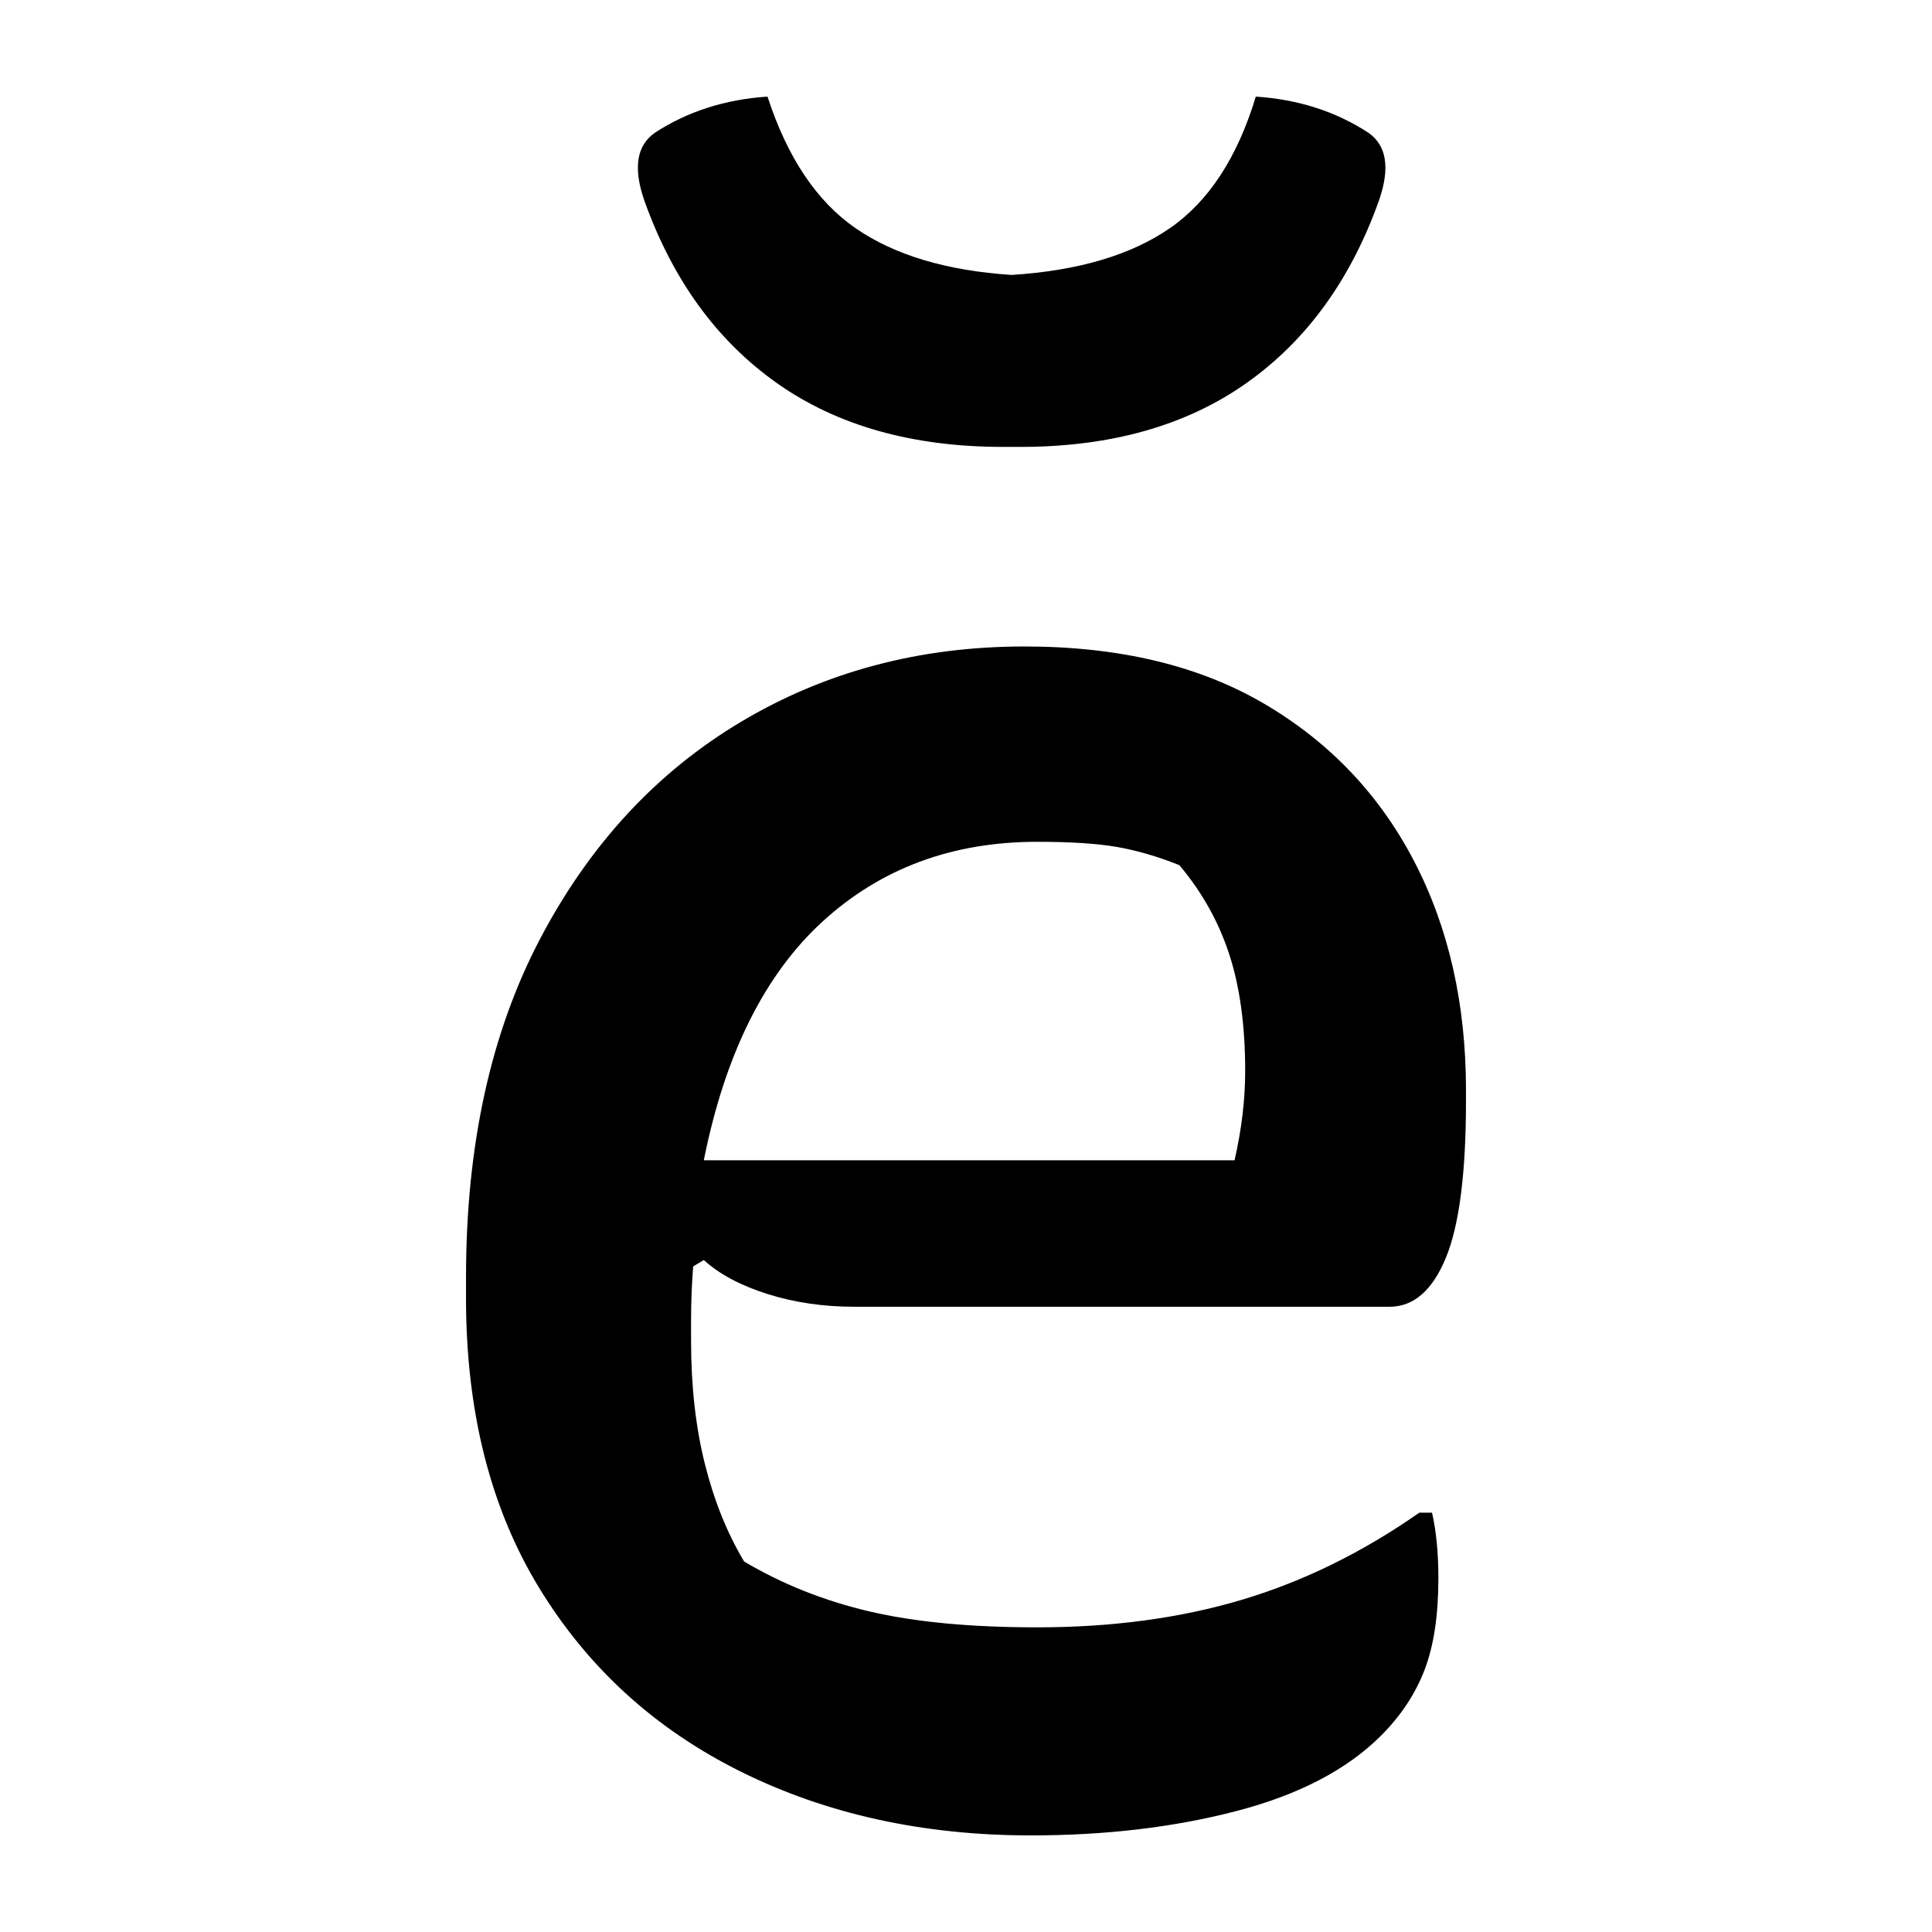
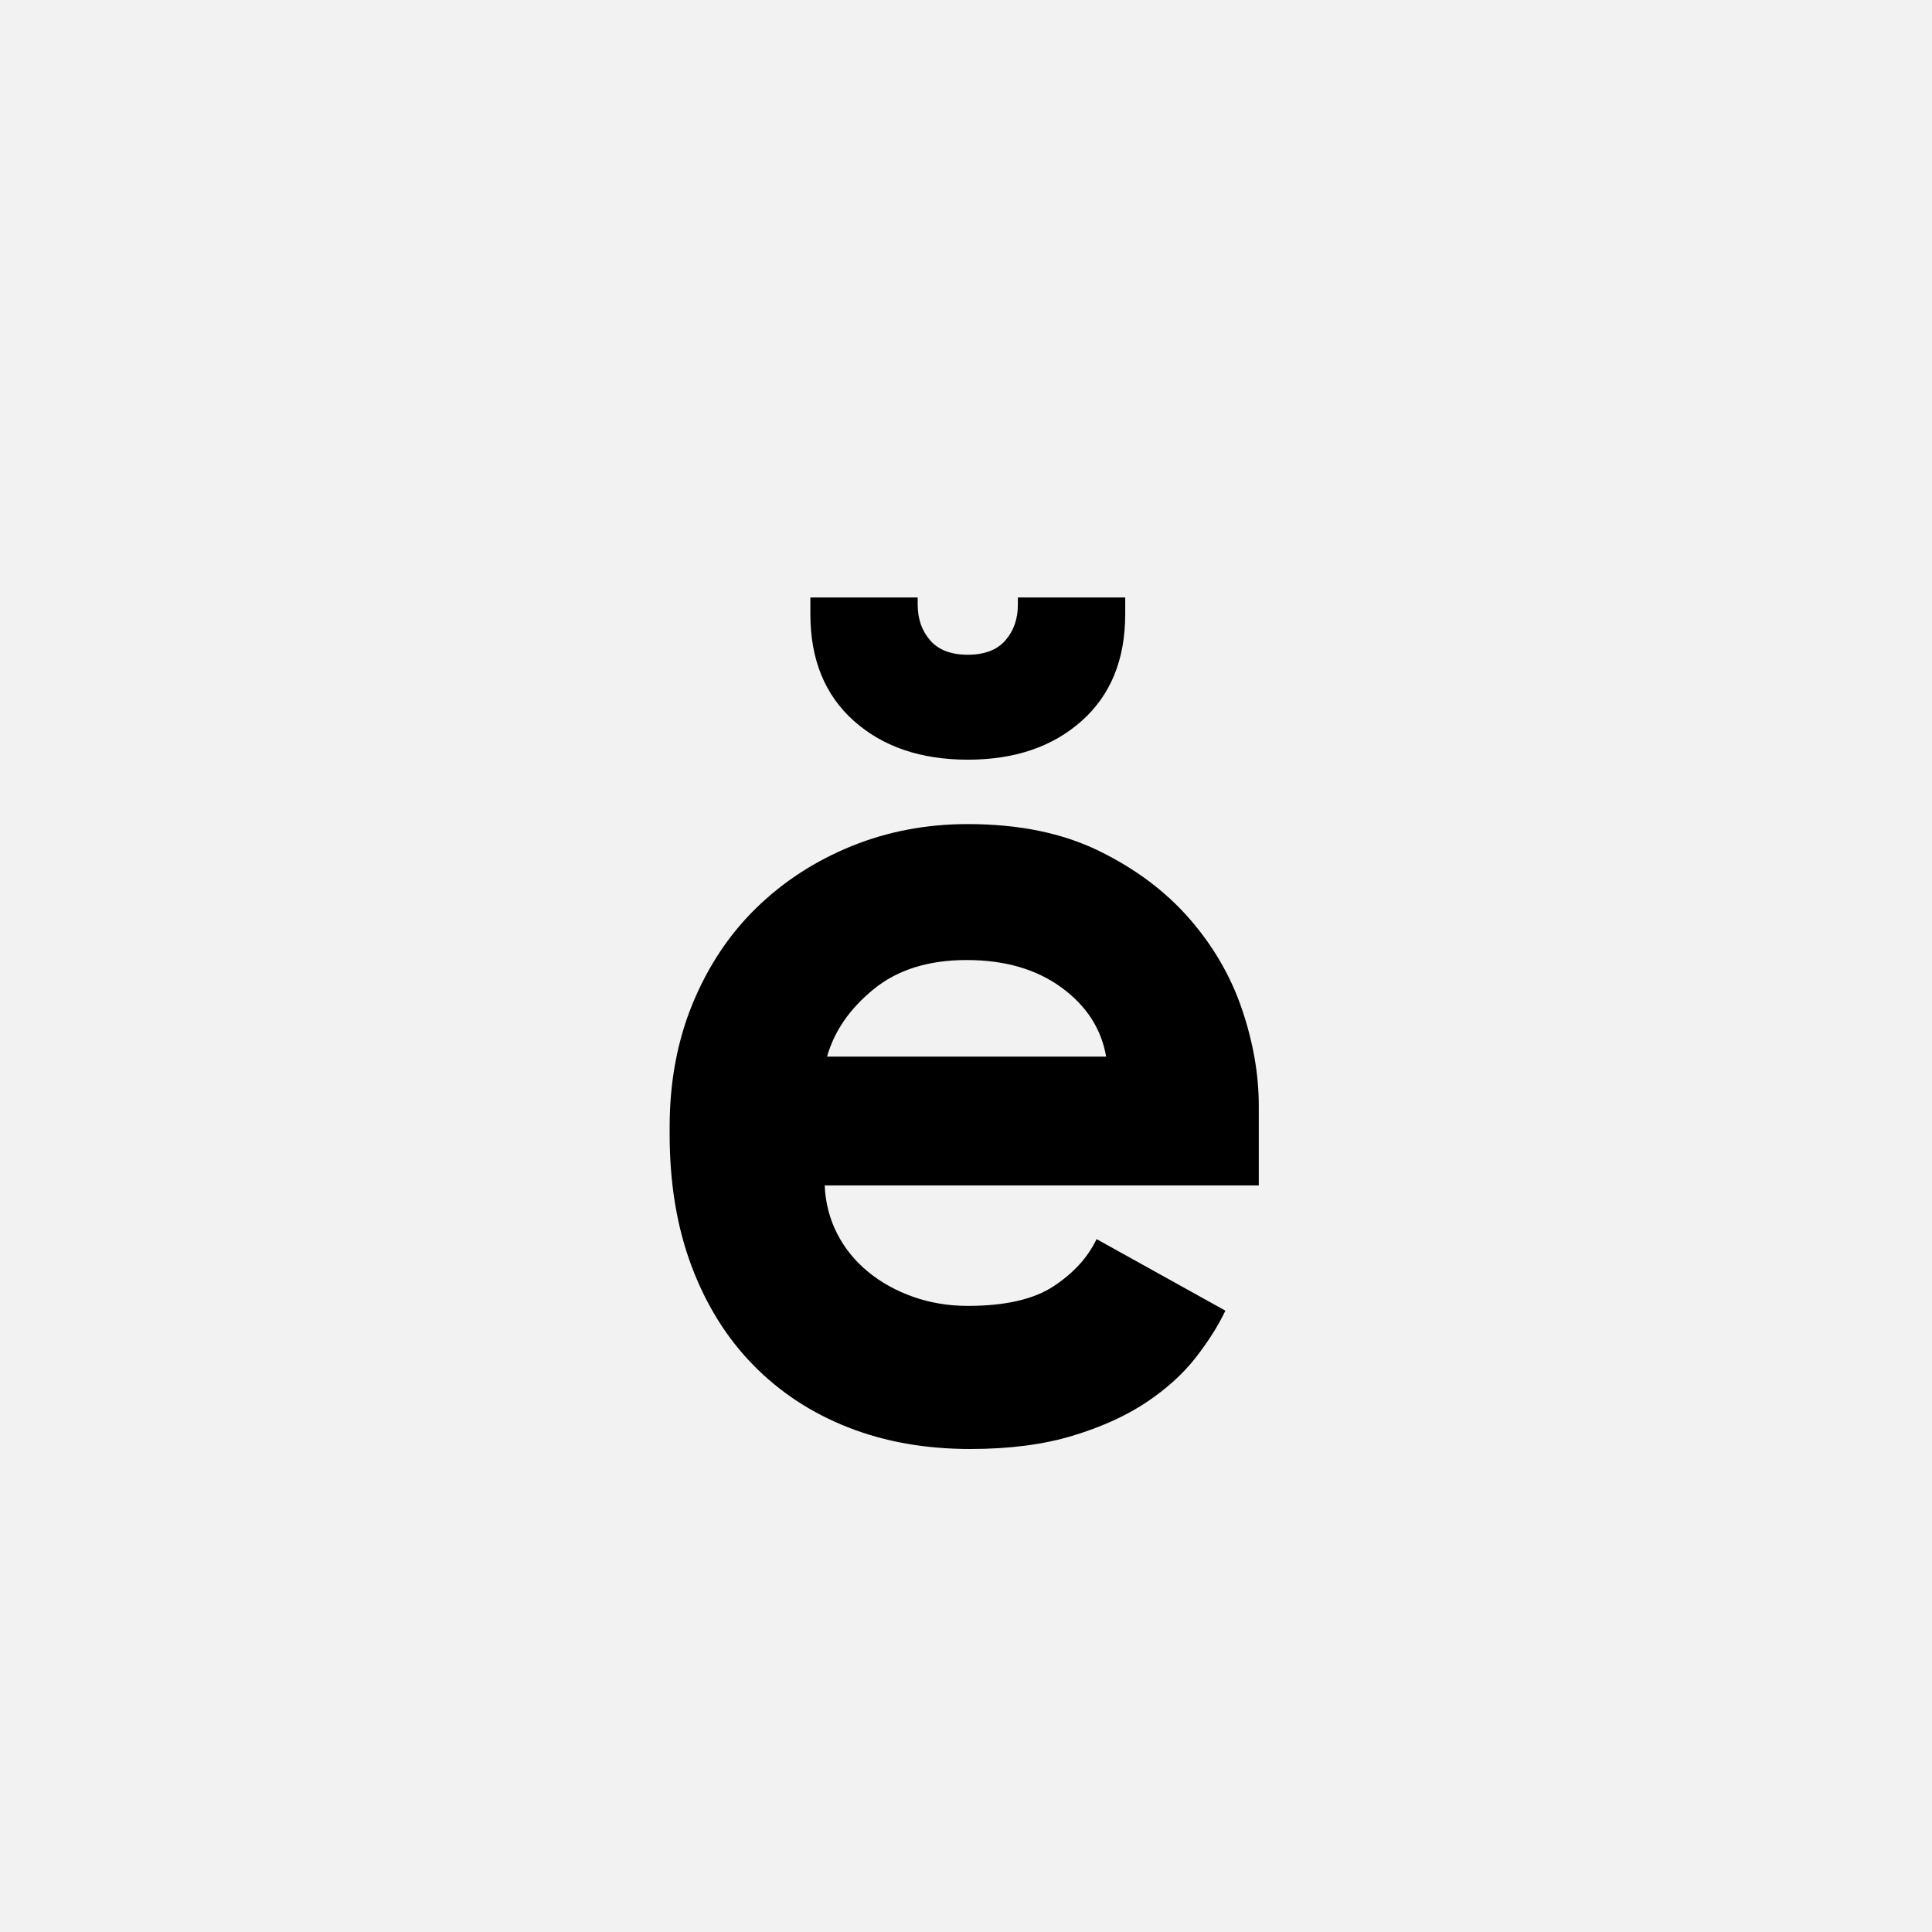
<svg xmlns="http://www.w3.org/2000/svg" width="1000" height="1000" viewBox="0 0 1000 1000" version="1.1">
-   <path d="M164,273.5 c22.33,0,41.17,-4.5,56.5,-13.5 c15.33,-9.0,27.08,-21.33,35.25,-37 c8.17,-15.67,12.25,-33.67,12.25,-54 l0,-2.5 c0,-17.0,-1.58,-29.33,-4.75,-37 c-3.17,-7.67,-7.58,-11.5,-13.25,-11.5 l-126,0 c-7.33,0,-14.17,1.0,-20.5,3 c-6.33,2.0,-11.33,4.67,-15,8 l-2.5,-1.5 c-0.33,-4.0,-0.5,-8.33,-0.5,-13 l0,-4.5 c0,-10.67,1.08,-20.33,3.25,-29 c2.17,-8.67,5.25,-16.33,9.25,-23 c9.0,-5.33,18.83,-9.25,29.5,-11.75 c10.67,-2.5,23.83,-3.75,39.5,-3.75 c17.67,0,33.75,2.17,48.25,6.5 c14.5,4.33,28.42,11.17,41.75,20.5 l3,0 c1.0,-4.33,1.5,-9.5,1.5,-15.5 c0,-8.67,-1.08,-15.83,-3.25,-21.5 c-2.17,-5.67,-5.58,-10.83,-10.25,-15.5 c-8.0,-8.0,-19.33,-13.92,-34,-17.75 c-14.67,-3.83,-30.83,-5.75,-48.5,-5.75 c-25.33,0,-48.08,5.0,-68.25,15 c-20.17,10.0,-36.0,24.42,-47.5,43.25 c-11.5,18.83,-17.25,41.58,-17.25,68.25 l0,5 c0,31.0,5.83,57.58,17.5,79.75 c11.67,22.17,27.42,39.17,47.25,51 c19.83,11.83,42.08,17.75,66.75,17.75 Z M167,227.5 c-20.0,0,-36.83,-6.25,-50.5,-18.75 c-13.67,-12.5,-23.0,-31.25,-28,-56.25 l125,0 c1.67,7.33,2.5,14.33,2.5,21 c0,10.67,-1.25,19.83,-3.75,27.5 c-2.5,7.67,-6.42,14.67,-11.75,21 c-5.0,2.0,-9.83,3.42,-14.5,4.25 c-4.67,0.83,-11.0,1.25,-19,1.25 Z M161,361 c15.67,1.0,28.08,4.67,37.25,11 c9.17,6.33,15.92,16.67,20.25,31 c10.0,-0.67,18.83,-3.5,26.5,-8.5 c4.33,-3.0,5.17,-8.33,2.5,-16 c-6.67,-18.67,-17.08,-33.0,-31.25,-43 c-14.17,-10.0,-31.92,-15,-53.25,-15 l-4,0 c-21.33,0,-39.08,5.0,-53.25,15 c-14.17,10.0,-24.58,24.33,-31.25,43 c-2.67,7.67,-1.83,13.0,2.5,16 c7.67,5.0,16.5,7.83,26.5,8.5 c4.67,-14.33,11.58,-24.67,20.75,-31 c9.17,-6.33,21.42,-10.0,36.75,-11 Z M161,361" fill="rgb(0,0,0)" transform="matrix(2.197802,0.0,0.0,-2.197802,169.7802,935.7143)" />
+   <path d="M0,0 l1000,0 l0,1000 l-1000,0 Z M0,0" fill="rgb(242,242,242)" transform="matrix(1,0,0,-1,0,1000)" />
+   <path d="M189,207 c0.67,-14.67,4.17,-28.17,10.5,-40.5 c6.33,-12.33,15,-23,26,-32 c11,-9,23.67,-16,38,-21 c14.33,-5,29.5,-7.5,45.5,-7.5 c31.33,0,55.33,5.5,72,16.5 c16.67,11,28.67,24.17,36,39.5 l108,-60 c-6,-12.67,-14.33,-25.83,-25,-39.5 c-10.67,-13.67,-24.5,-26.17,-41.5,-37.5 c-17,-11.33,-37.67,-20.67,-62,-28 c-24.33,-7.33,-52.83,-11,-85.5,-11 c-37.33,0,-71.33,6,-102,18 c-30.67,12,-57.17,29.33,-79.5,52 c-22.33,22.67,-39.67,50.33,-52,83 c-12.33,32.67,-18.5,69.67,-18.5,111 l0,6 c0,38,6.5,72.67,19.5,104 c13,31.33,30.83,58,53.5,80 c22.67,22,49.17,39.17,79.5,51.5 c30.33,12.33,62.83,18.5,97.5,18.5 c42.67,0,79.33,-7.5,110,-22.5 c30.67,-15,56,-34,76,-57 c20,-23,34.67,-48.33,44,-76 c9.33,-27.67,14,-54.5,14,-80.5 l0,-67 Z M308,396 c-32,0,-58,-8.17,-78,-24.5 c-20,-16.33,-33,-35.17,-39,-56.5 l234,0 c-4,23.33,-16.5,42.67,-37.5,58 c-21,15.33,-47.5,23,-79.5,23 Z M441,700 l0,-14 c0,-38,-12.17,-67.83,-36.5,-89.5 c-24.33,-21.67,-56.17,-32.5,-95.5,-32.5 c-39.33,0,-71.17,10.83,-95.5,32.5 c-24.33,21.67,-36.5,51.5,-36.5,89.5 l0,14 l90,0 l0,-6 c0,-12,3.5,-22,10.5,-30 c7,-8,17.5,-12,31.5,-12 c14,0,24.5,4,31.5,12 c7,8,10.5,18,10.5,30 l0,6 Z M441,700" fill="rgb(0,0,0)" transform="matrix(0.617284,0.0,0.0,-0.617284,310.1852,741.358)" />
</svg>
